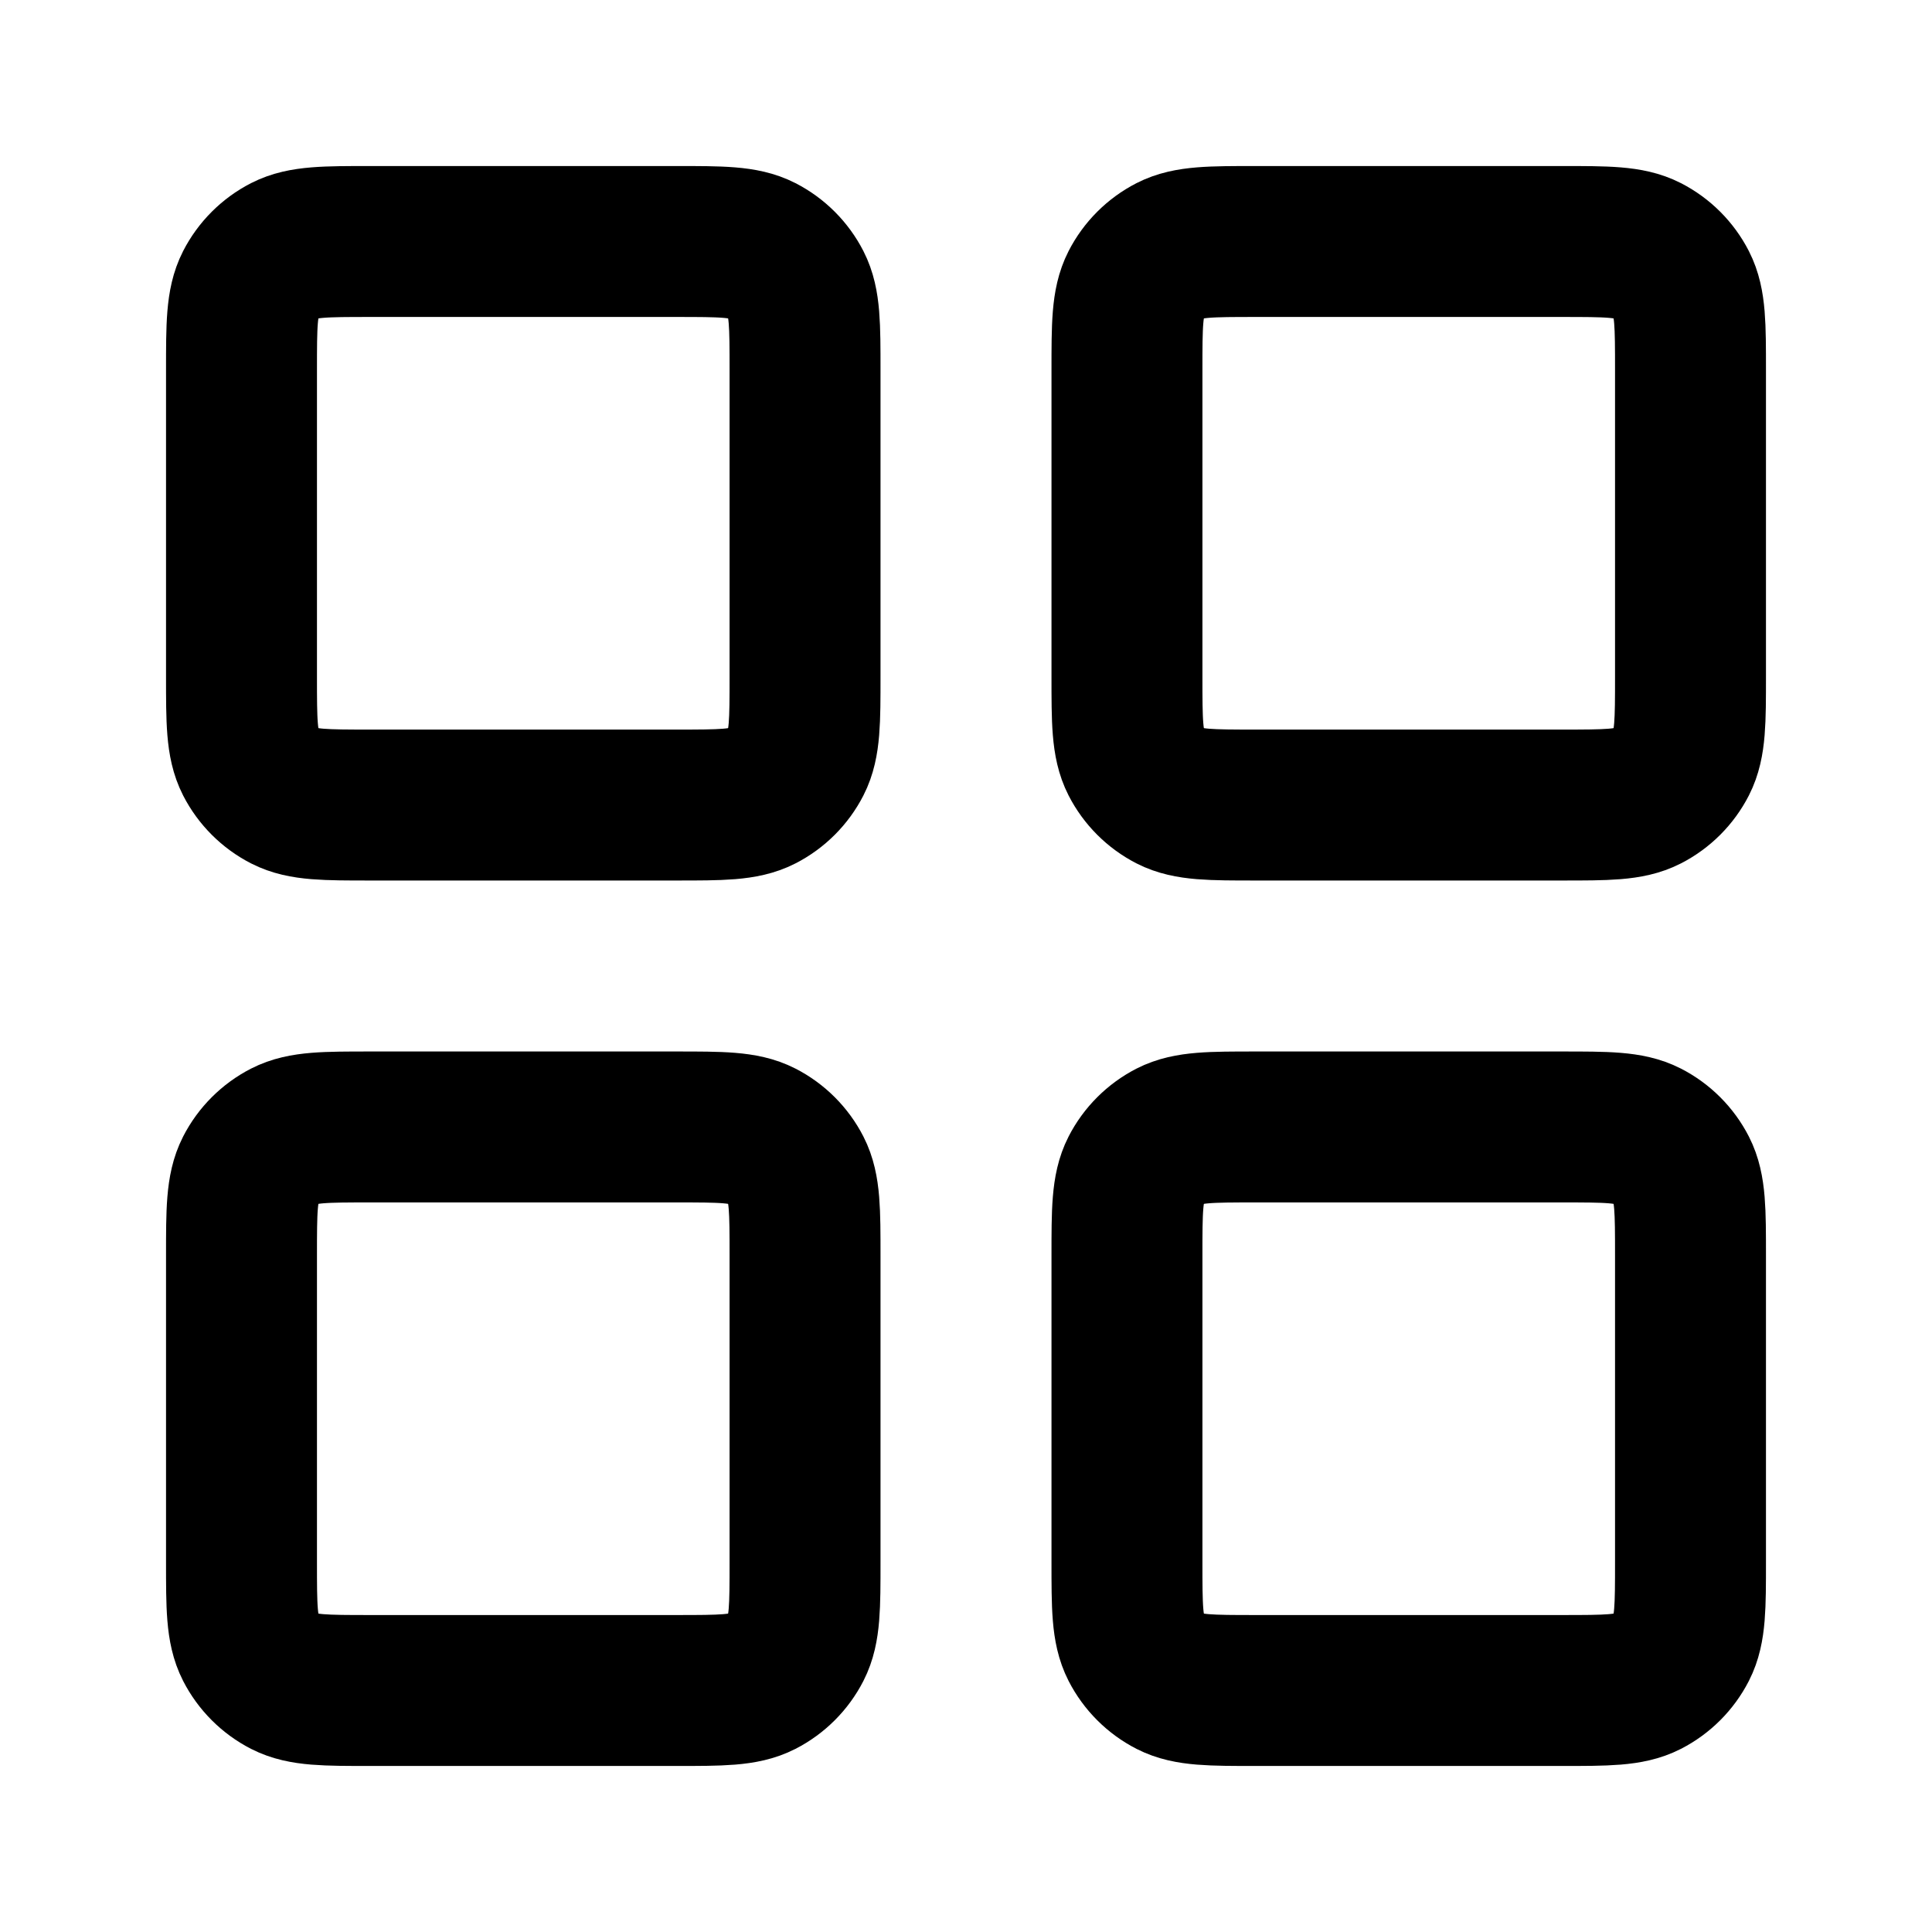
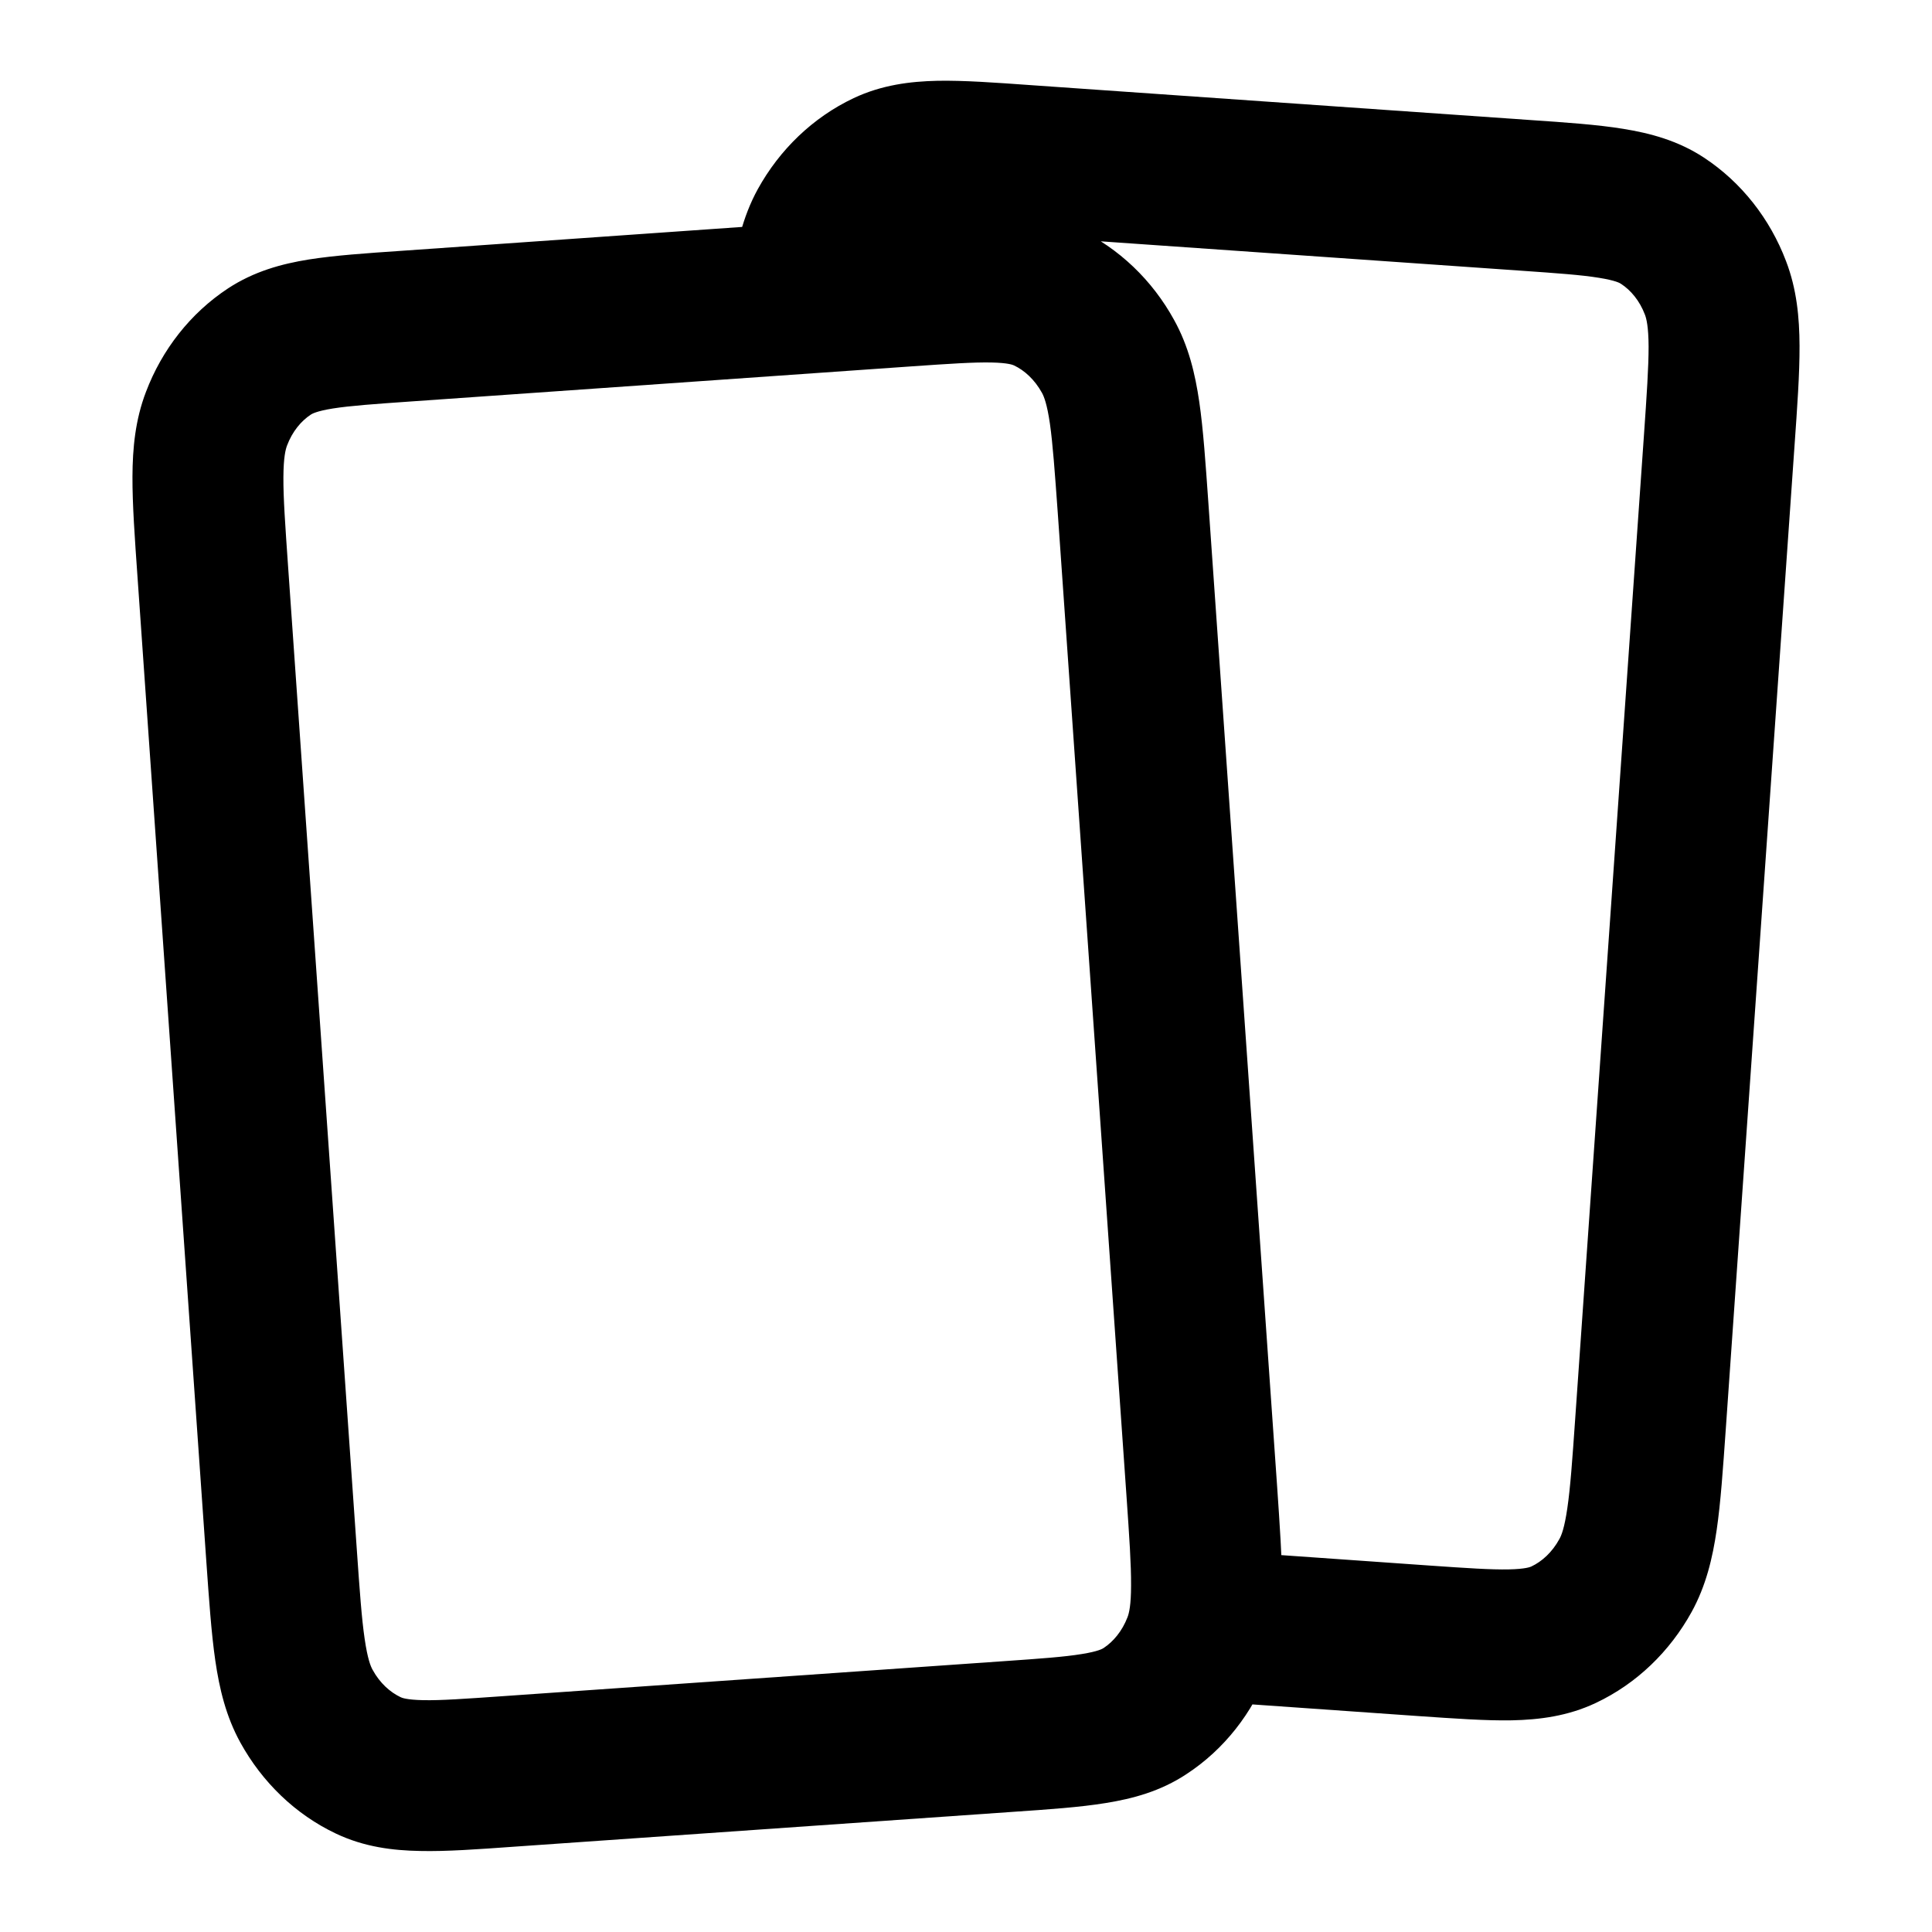
<svg xmlns="http://www.w3.org/2000/svg" width="16" height="16" viewBox="0 0 16 16" fill="none">
-   <path d="M5.6 2H3.067C2.693 2 2.507 2 2.364 2.073C2.239 2.137 2.137 2.239 2.073 2.364C2 2.507 2 2.693 2 3.067V5.6C2 5.973 2 6.16 2.073 6.303C2.137 6.428 2.239 6.53 2.364 6.594C2.507 6.667 2.693 6.667 3.067 6.667H5.6C5.973 6.667 6.16 6.667 6.303 6.594C6.428 6.53 6.53 6.428 6.594 6.303C6.667 6.16 6.667 5.973 6.667 5.6V3.067C6.667 2.693 6.667 2.507 6.594 2.364C6.53 2.239 6.428 2.137 6.303 2.073C6.16 2 5.973 2 5.6 2Z" stroke="currentColor" stroke-width="1.25" stroke-linecap="round" stroke-linejoin="round" />
-   <path d="M12.933 2H10.4C10.027 2 9.84 2 9.697 2.073C9.572 2.137 9.47 2.239 9.406 2.364C9.333 2.507 9.333 2.693 9.333 3.067V5.6C9.333 5.973 9.333 6.16 9.406 6.303C9.47 6.428 9.572 6.53 9.697 6.594C9.84 6.667 10.027 6.667 10.4 6.667H12.933C13.307 6.667 13.493 6.667 13.636 6.594C13.761 6.53 13.863 6.428 13.927 6.303C14 6.16 14 5.973 14 5.6V3.067C14 2.693 14 2.507 13.927 2.364C13.863 2.239 13.761 2.137 13.636 2.073C13.493 2 13.307 2 12.933 2Z" stroke="currentColor" stroke-width="1.25" stroke-linecap="round" stroke-linejoin="round" />
-   <path d="M12.933 9.333H10.4C10.027 9.333 9.84 9.333 9.697 9.406C9.572 9.47 9.47 9.572 9.406 9.697C9.333 9.84 9.333 10.027 9.333 10.4V12.933C9.333 13.307 9.333 13.493 9.406 13.636C9.47 13.761 9.572 13.863 9.697 13.927C9.84 14 10.027 14 10.4 14H12.933C13.307 14 13.493 14 13.636 13.927C13.761 13.863 13.863 13.761 13.927 13.636C14 13.493 14 13.307 14 12.933V10.4C14 10.027 14 9.84 13.927 9.697C13.863 9.572 13.761 9.47 13.636 9.406C13.493 9.333 13.307 9.333 12.933 9.333Z" stroke="currentColor" stroke-width="1.25" stroke-linecap="round" stroke-linejoin="round" />
-   <path d="M5.6 9.333H3.067C2.693 9.333 2.507 9.333 2.364 9.406C2.239 9.47 2.137 9.572 2.073 9.697C2 9.84 2 10.027 2 10.4V12.933C2 13.307 2 13.493 2.073 13.636C2.137 13.761 2.239 13.863 2.364 13.927C2.507 14 2.693 14 3.067 14H5.6C5.973 14 6.16 14 6.303 13.927C6.428 13.863 6.53 13.761 6.594 13.636C6.667 13.493 6.667 13.307 6.667 12.933V10.4C6.667 10.027 6.667 9.84 6.594 9.697C6.53 9.572 6.428 9.47 6.303 9.406C6.16 9.333 5.973 9.333 5.6 9.333Z" stroke="currentColor" stroke-width="1.25" stroke-linecap="round" stroke-linejoin="round" />
+   <path d="M3.37 2.7L3.414 3.324L3.37 2.7ZM7.507 2.411L7.464 1.787L7.507 2.411ZM9.383 4.204L8.76 4.248V4.248L9.383 4.204ZM9.952 12.344L10.576 12.301V12.301L9.952 12.344ZM8.344 14.382L8.388 15.005L8.344 14.382ZM4.207 14.671L4.164 14.047V14.047L4.207 14.671ZM2.332 12.877L1.708 12.921L2.332 12.877ZM1.762 4.737L2.386 4.694L1.762 4.737ZM3.051 14.621L3.317 14.055L3.317 14.055L3.051 14.621ZM2.538 14.131L3.086 13.829H3.086L2.538 14.131ZM9.922 13.614L10.506 13.837V13.837L9.922 13.614ZM9.483 14.171L9.14 13.648L9.14 13.648L9.483 14.171ZM8.664 2.461L8.397 3.026L8.397 3.026L8.664 2.461ZM9.176 2.951L9.723 2.649V2.649L9.176 2.951ZM2.232 2.911L2.575 3.433H2.575L2.232 2.911ZM1.793 3.467L1.209 3.245L1.793 3.467ZM8.493 1.328L8.449 1.952L8.493 1.328ZM12.63 1.617L12.673 0.994L12.63 1.617ZM14.238 3.654L14.861 3.698V3.698L14.238 3.654ZM13.668 11.795L13.045 11.751L13.668 11.795ZM13.461 13.048L14.009 13.35V13.35L13.461 13.048ZM11.793 13.588L11.836 12.965H11.836L11.793 13.588ZM12.949 13.538L12.682 12.973H12.682L12.949 13.538ZM13.768 1.828L14.111 1.305V1.305L13.768 1.828ZM14.207 2.384L14.791 2.162V2.162L14.207 2.384ZM7.336 1.378L7.069 0.813V0.813L7.336 1.378ZM6.824 1.868L6.276 1.566V1.566L6.824 1.868ZM6.06 2.303C6.016 2.646 6.257 2.959 6.599 3.004C6.941 3.049 7.255 2.808 7.3 2.466L6.68 2.384L6.06 2.303ZM10.13 12.845C9.785 12.821 9.487 13.081 9.463 13.425C9.438 13.77 9.698 14.068 10.042 14.092L10.086 13.469L10.13 12.845ZM3.37 2.7L3.414 3.324L7.551 3.034L7.507 2.411L7.464 1.787L3.327 2.077L3.37 2.7ZM9.383 4.204L8.76 4.248L9.329 12.388L9.952 12.344L10.576 12.301L10.007 4.161L9.383 4.204ZM8.344 14.382L8.301 13.758L4.164 14.047L4.207 14.671L4.251 15.294L8.388 15.005L8.344 14.382ZM2.332 12.877L2.955 12.834L2.386 4.694L1.762 4.737L1.139 4.781L1.708 12.921L2.332 12.877ZM4.207 14.671L4.164 14.047C3.848 14.069 3.652 14.083 3.504 14.08C3.365 14.077 3.327 14.06 3.317 14.055L3.051 14.621L2.784 15.186C3.017 15.296 3.252 15.325 3.479 15.329C3.696 15.334 3.957 15.315 4.251 15.294L4.207 14.671ZM2.332 12.877L1.708 12.921C1.731 13.247 1.75 13.525 1.783 13.752C1.817 13.985 1.871 14.214 1.991 14.432L2.538 14.131L3.086 13.829C3.069 13.799 3.044 13.737 3.02 13.573C2.995 13.403 2.979 13.178 2.955 12.834L2.332 12.877ZM3.051 14.621L3.317 14.055C3.231 14.014 3.146 13.939 3.086 13.829L2.538 14.131L1.991 14.432C2.171 14.758 2.445 15.026 2.784 15.186L3.051 14.621ZM9.952 12.344L9.329 12.388C9.353 12.733 9.368 12.957 9.367 13.129C9.367 13.295 9.35 13.36 9.338 13.392L9.922 13.614L10.506 13.837C10.594 13.604 10.616 13.369 10.617 13.134C10.618 12.905 10.598 12.627 10.576 12.301L9.952 12.344ZM8.344 14.382L8.388 15.005C8.681 14.985 8.943 14.967 9.157 14.932C9.381 14.896 9.61 14.835 9.825 14.693L9.483 14.171L9.14 13.648C9.131 13.654 9.096 13.676 8.959 13.698C8.813 13.722 8.617 13.736 8.301 13.758L8.344 14.382ZM9.922 13.614L9.338 13.392C9.293 13.509 9.22 13.595 9.14 13.648L9.483 14.171L9.825 14.693C10.139 14.488 10.373 14.185 10.506 13.837L9.922 13.614ZM7.507 2.411L7.551 3.034C7.867 3.012 8.063 2.999 8.211 3.002C8.35 3.005 8.388 3.022 8.397 3.026L8.664 2.461L8.93 1.896C8.698 1.786 8.462 1.757 8.236 1.752C8.018 1.748 7.757 1.767 7.464 1.787L7.507 2.411ZM9.383 4.204L10.007 4.161C9.984 3.835 9.965 3.556 9.932 3.329C9.898 3.097 9.844 2.867 9.723 2.649L9.176 2.951L8.629 3.253C8.645 3.282 8.671 3.344 8.695 3.509C8.719 3.679 8.735 3.903 8.76 4.248L9.383 4.204ZM8.664 2.461L8.397 3.026C8.484 3.067 8.568 3.143 8.629 3.253L9.176 2.951L9.723 2.649C9.544 2.323 9.269 2.056 8.93 1.896L8.664 2.461ZM3.37 2.7L3.327 2.077C3.033 2.097 2.772 2.115 2.557 2.149C2.333 2.185 2.104 2.247 1.889 2.388L2.232 2.911L2.575 3.433C2.583 3.428 2.619 3.405 2.756 3.383C2.902 3.36 3.098 3.346 3.414 3.324L3.37 2.7ZM1.762 4.737L2.386 4.694C2.362 4.349 2.346 4.125 2.347 3.953C2.348 3.786 2.365 3.722 2.377 3.69L1.793 3.467L1.209 3.245C1.12 3.477 1.098 3.712 1.097 3.947C1.096 4.176 1.116 4.455 1.139 4.781L1.762 4.737ZM2.232 2.911L1.889 2.388C1.576 2.594 1.341 2.897 1.209 3.245L1.793 3.467L2.377 3.69C2.421 3.573 2.494 3.486 2.575 3.433L2.232 2.911ZM8.493 1.328L8.449 1.952L12.586 2.241L12.63 1.617L12.673 0.994L8.536 0.705L8.493 1.328ZM14.238 3.654L13.614 3.611L13.045 11.751L13.668 11.795L14.292 11.838L14.861 3.698L14.238 3.654ZM13.668 11.795L13.045 11.751C13.021 12.095 13.005 12.32 12.98 12.49C12.956 12.655 12.931 12.716 12.914 12.746L13.461 13.048L14.009 13.35C14.129 13.132 14.183 12.902 14.217 12.669C14.25 12.443 14.269 12.164 14.292 11.838L13.668 11.795ZM11.793 13.588L11.749 14.212C12.043 14.232 12.304 14.251 12.521 14.247C12.748 14.242 12.983 14.213 13.216 14.103L12.949 13.538L12.682 12.973C12.673 12.977 12.635 12.994 12.496 12.997C12.348 13 12.152 12.987 11.836 12.965L11.793 13.588ZM13.461 13.048L12.914 12.746C12.854 12.856 12.769 12.932 12.682 12.973L12.949 13.538L13.216 14.103C13.555 13.943 13.829 13.676 14.009 13.35L13.461 13.048ZM12.63 1.617L12.586 2.241C12.902 2.263 13.098 2.277 13.244 2.301C13.381 2.323 13.417 2.345 13.425 2.351L13.768 1.828L14.111 1.305C13.896 1.164 13.666 1.103 13.443 1.067C13.228 1.032 12.967 1.014 12.673 0.994L12.63 1.617ZM14.238 3.654L14.861 3.698C14.884 3.372 14.904 3.094 14.903 2.864C14.902 2.629 14.88 2.394 14.791 2.162L14.207 2.384L13.623 2.607C13.635 2.639 13.652 2.704 13.653 2.87C13.653 3.042 13.638 3.266 13.614 3.611L14.238 3.654ZM13.768 1.828L13.425 2.351C13.505 2.403 13.579 2.49 13.623 2.607L14.207 2.384L14.791 2.162C14.659 1.814 14.424 1.511 14.111 1.305L13.768 1.828ZM8.493 1.328L8.536 0.705C8.243 0.684 7.981 0.665 7.764 0.669C7.538 0.674 7.302 0.703 7.069 0.813L7.336 1.378L7.603 1.944C7.612 1.939 7.65 1.922 7.789 1.919C7.937 1.916 8.133 1.929 8.449 1.952L8.493 1.328ZM7.336 1.378L7.069 0.813C6.731 0.973 6.456 1.24 6.276 1.566L6.824 1.868L7.371 2.17C7.432 2.06 7.516 1.984 7.603 1.944L7.336 1.378ZM6.68 2.384L7.3 2.466C7.325 2.271 7.353 2.203 7.371 2.17L6.824 1.868L6.276 1.566C6.147 1.801 6.094 2.05 6.06 2.303L6.68 2.384ZM11.793 13.588L11.836 12.965L10.13 12.845L10.086 13.469L10.042 14.092L11.749 14.212L11.793 13.588Z" fill="currentColor" />
</svg>
